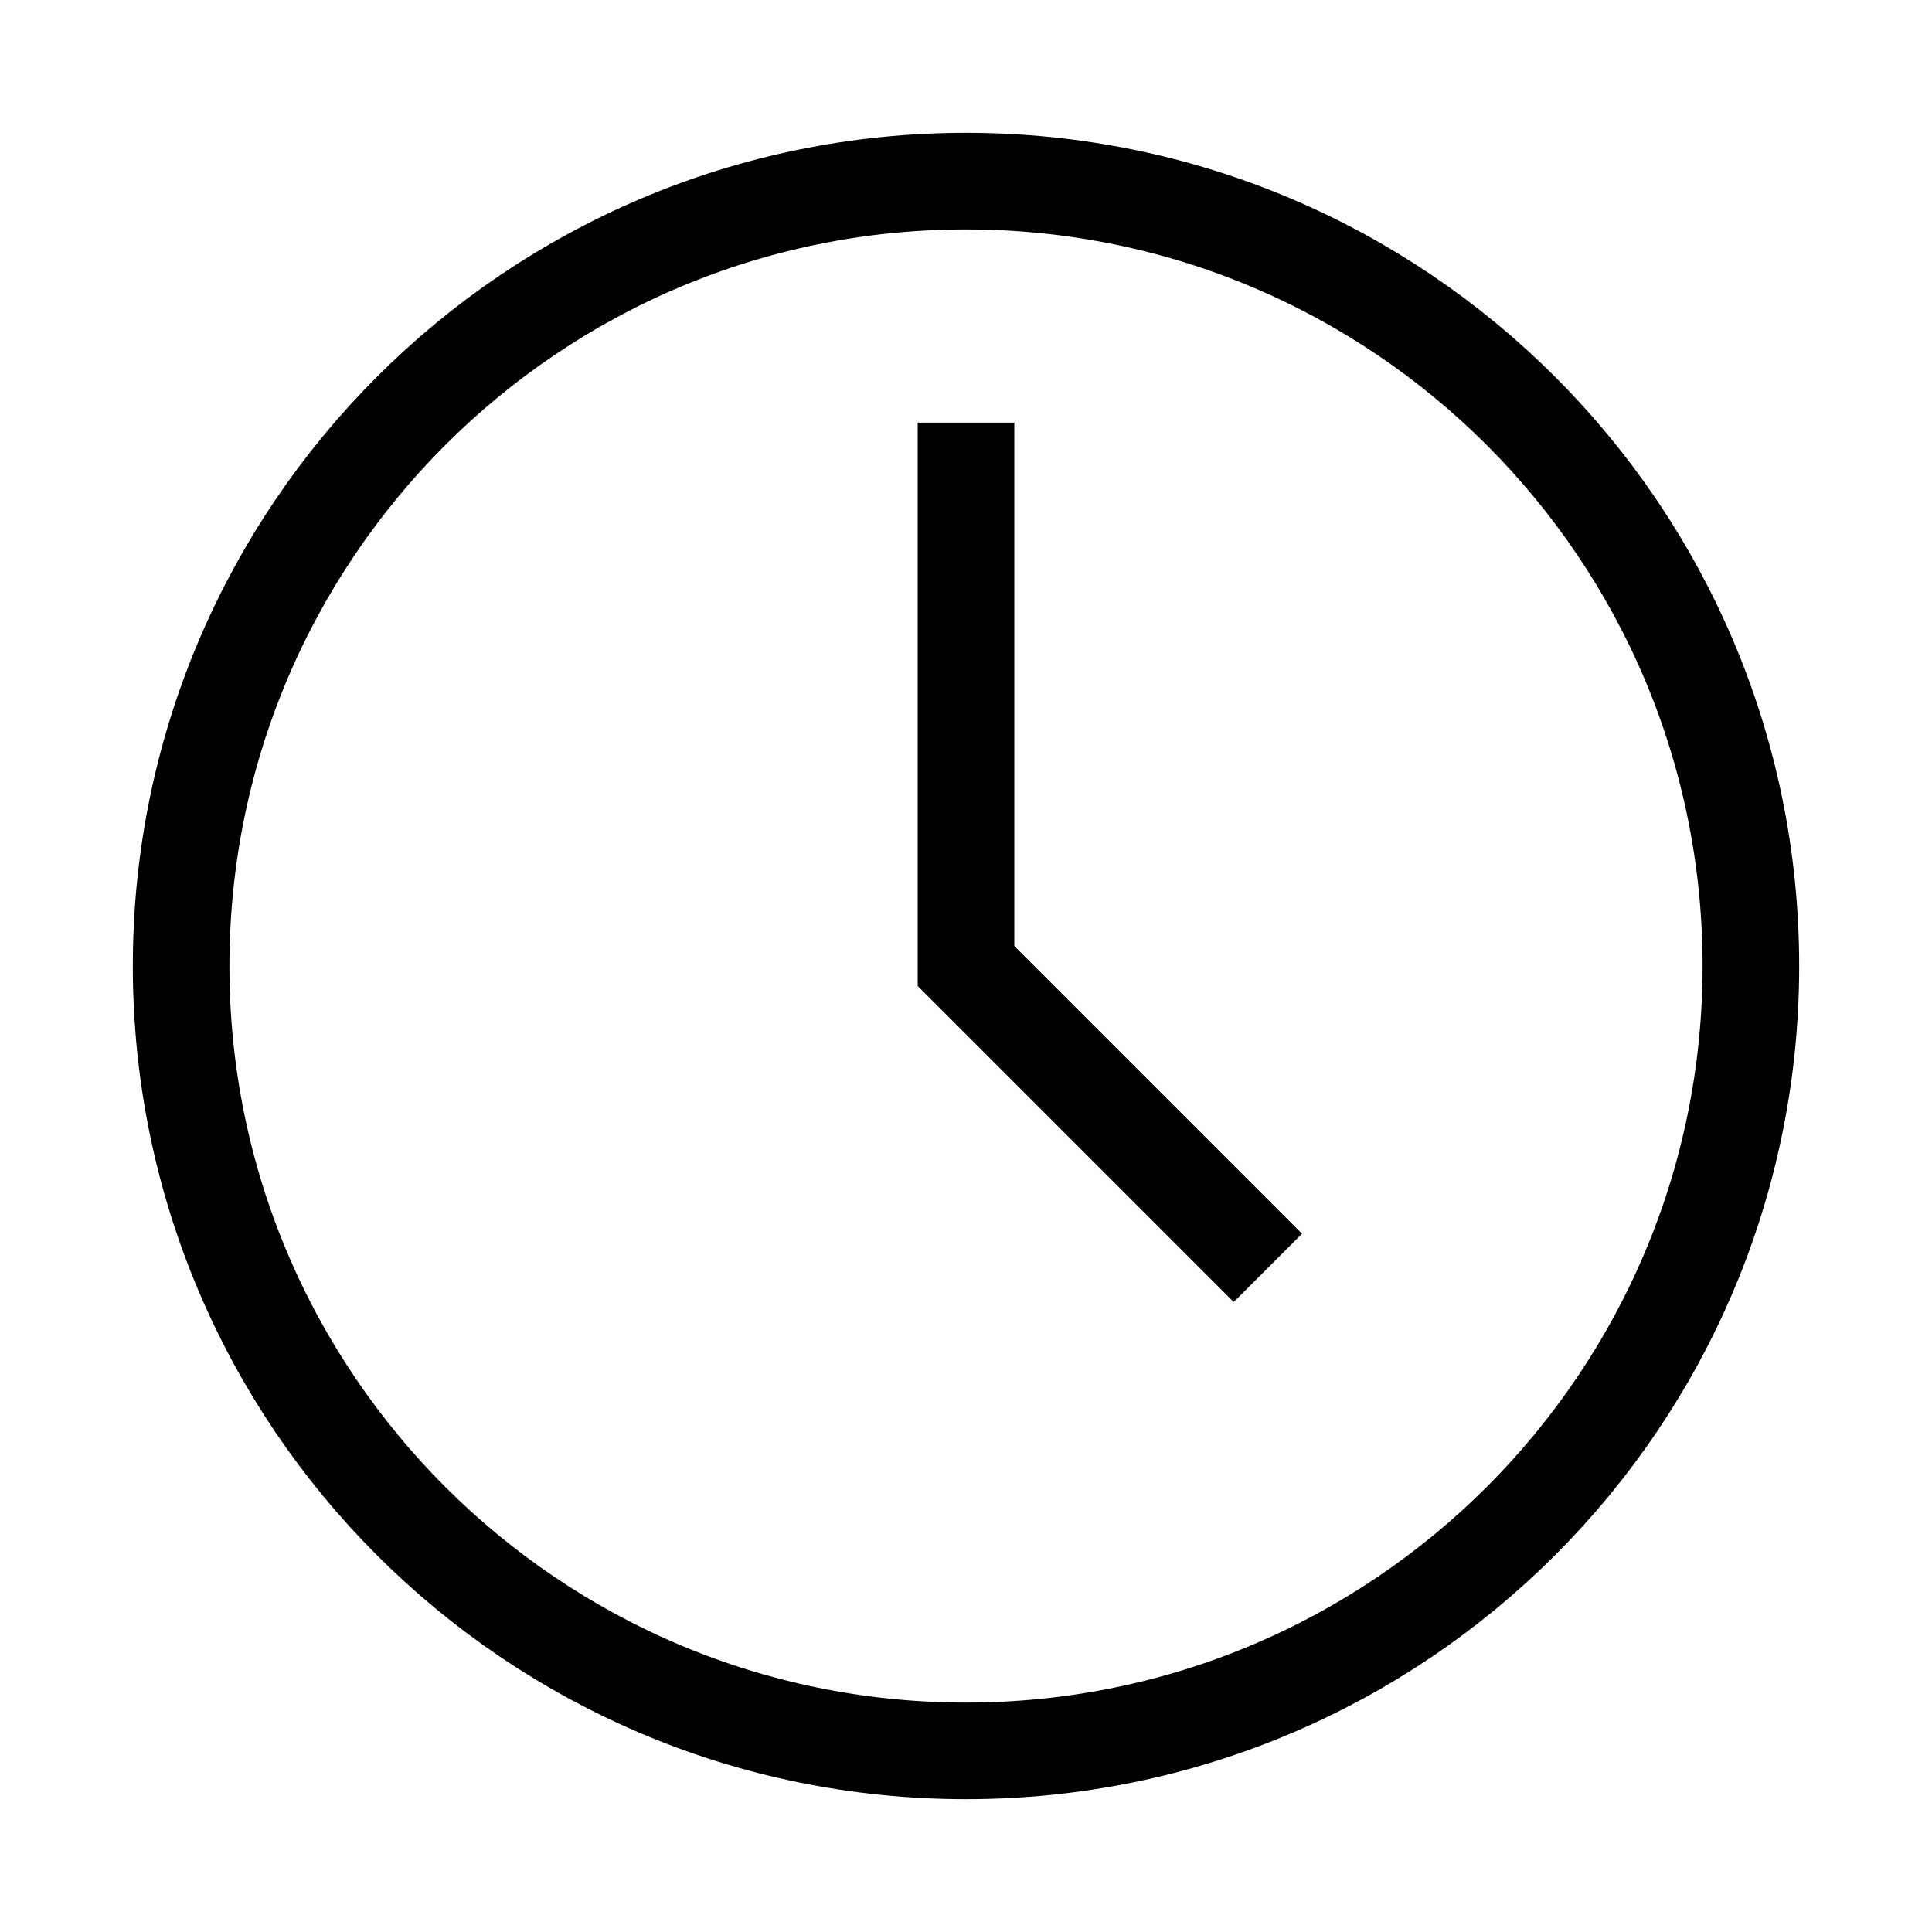
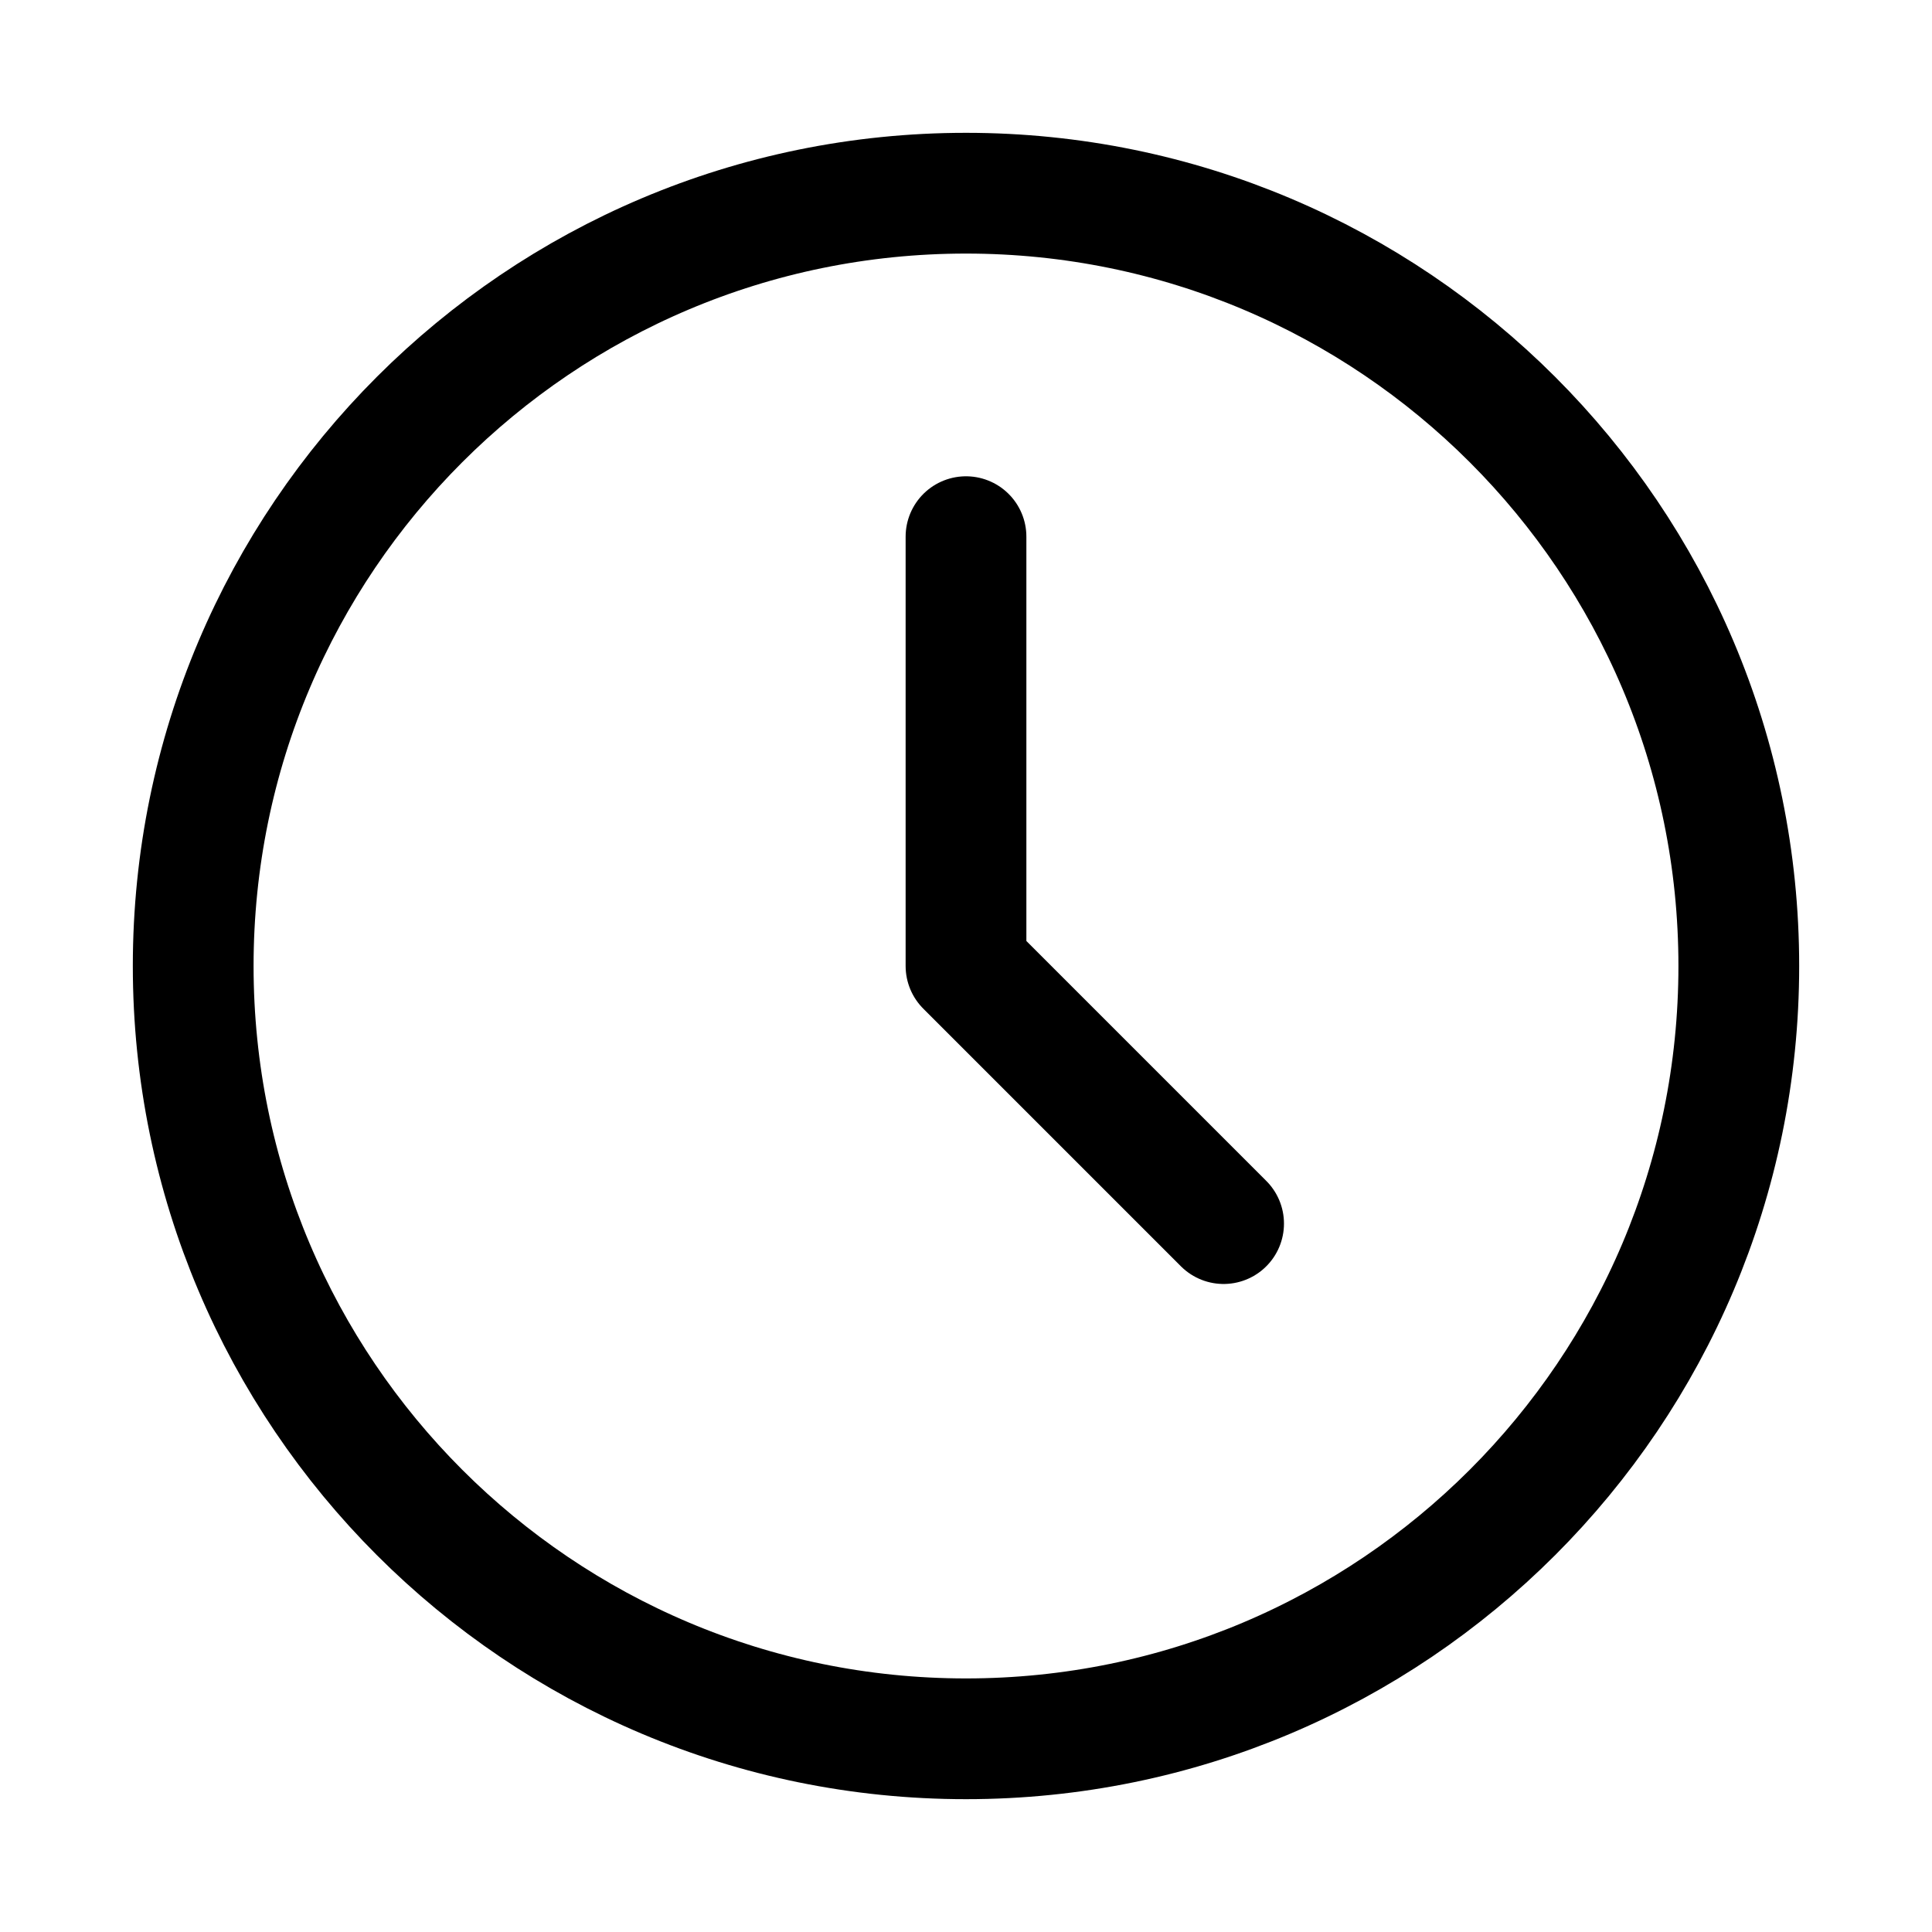
- <svg xmlns="http://www.w3.org/2000/svg" width="20" height="20" viewBox="0 0 20 20" fill="none">
-   <path d="M10 4.375V10L13.125 13.125" stroke="currentColor" strokeWidth="1.5" strokeLinecap="round" strokeLinejoin="round" />
-   <path d="M10 18.125C14.487 18.125 18.125 14.487 18.125 10C18.125 5.513 14.487 1.875 10 1.875C5.513 1.875 1.875 5.513 1.875 10C1.875 14.487 5.513 18.125 10 18.125Z" stroke="currentColor" strokeWidth="1.5" strokeLinecap="round" strokeLinejoin="round" />
+ <svg xmlns="http://www.w3.org/2000/svg" width="24" height="24" viewBox="0 0 24 24" fill="none" stroke="currentColor" stroke-width="1.5" stroke-linecap="round" stroke-linejoin="round">
+   <g transform="translate(12 12) scale(1.066667) translate(-12 -12)">
+     <path vector-effect="non-scaling-stroke" d="M3 12a9 9 0 1 0 18 0a9 9 0 0 0 -18 0" />
+     <path vector-effect="non-scaling-stroke" d="M12 7v5l3 3" />
+   </g>
</svg>
